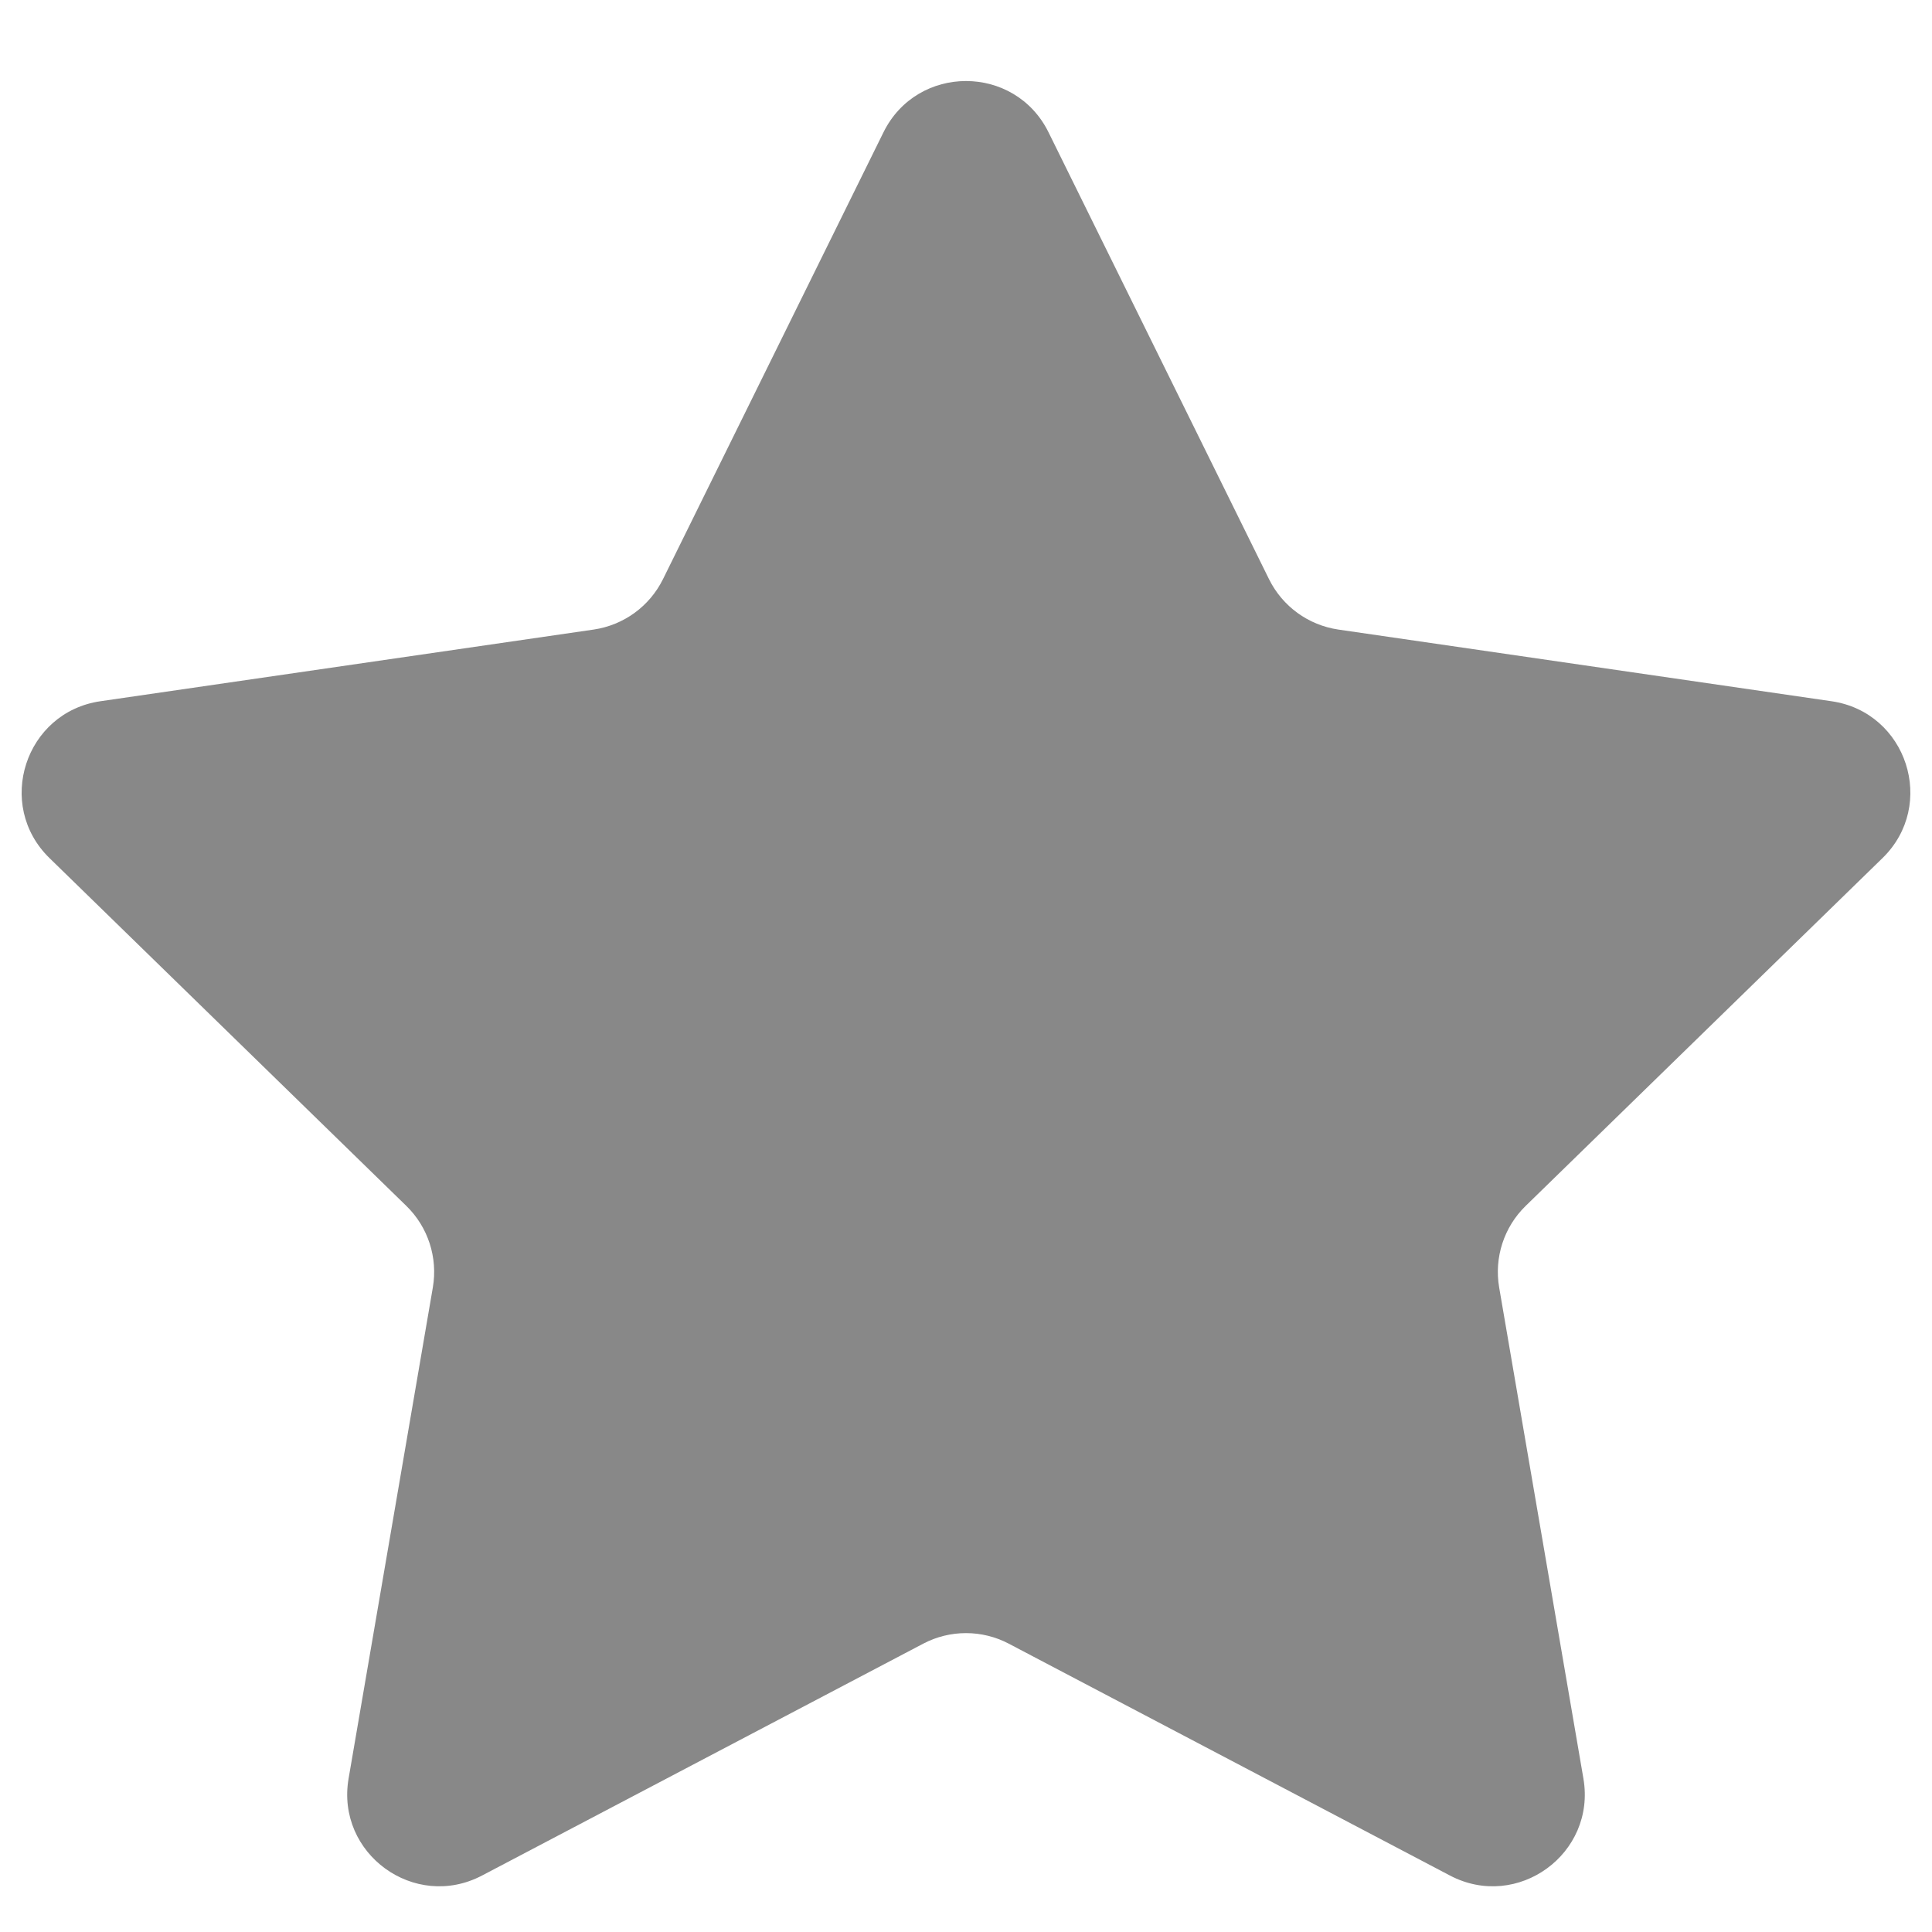
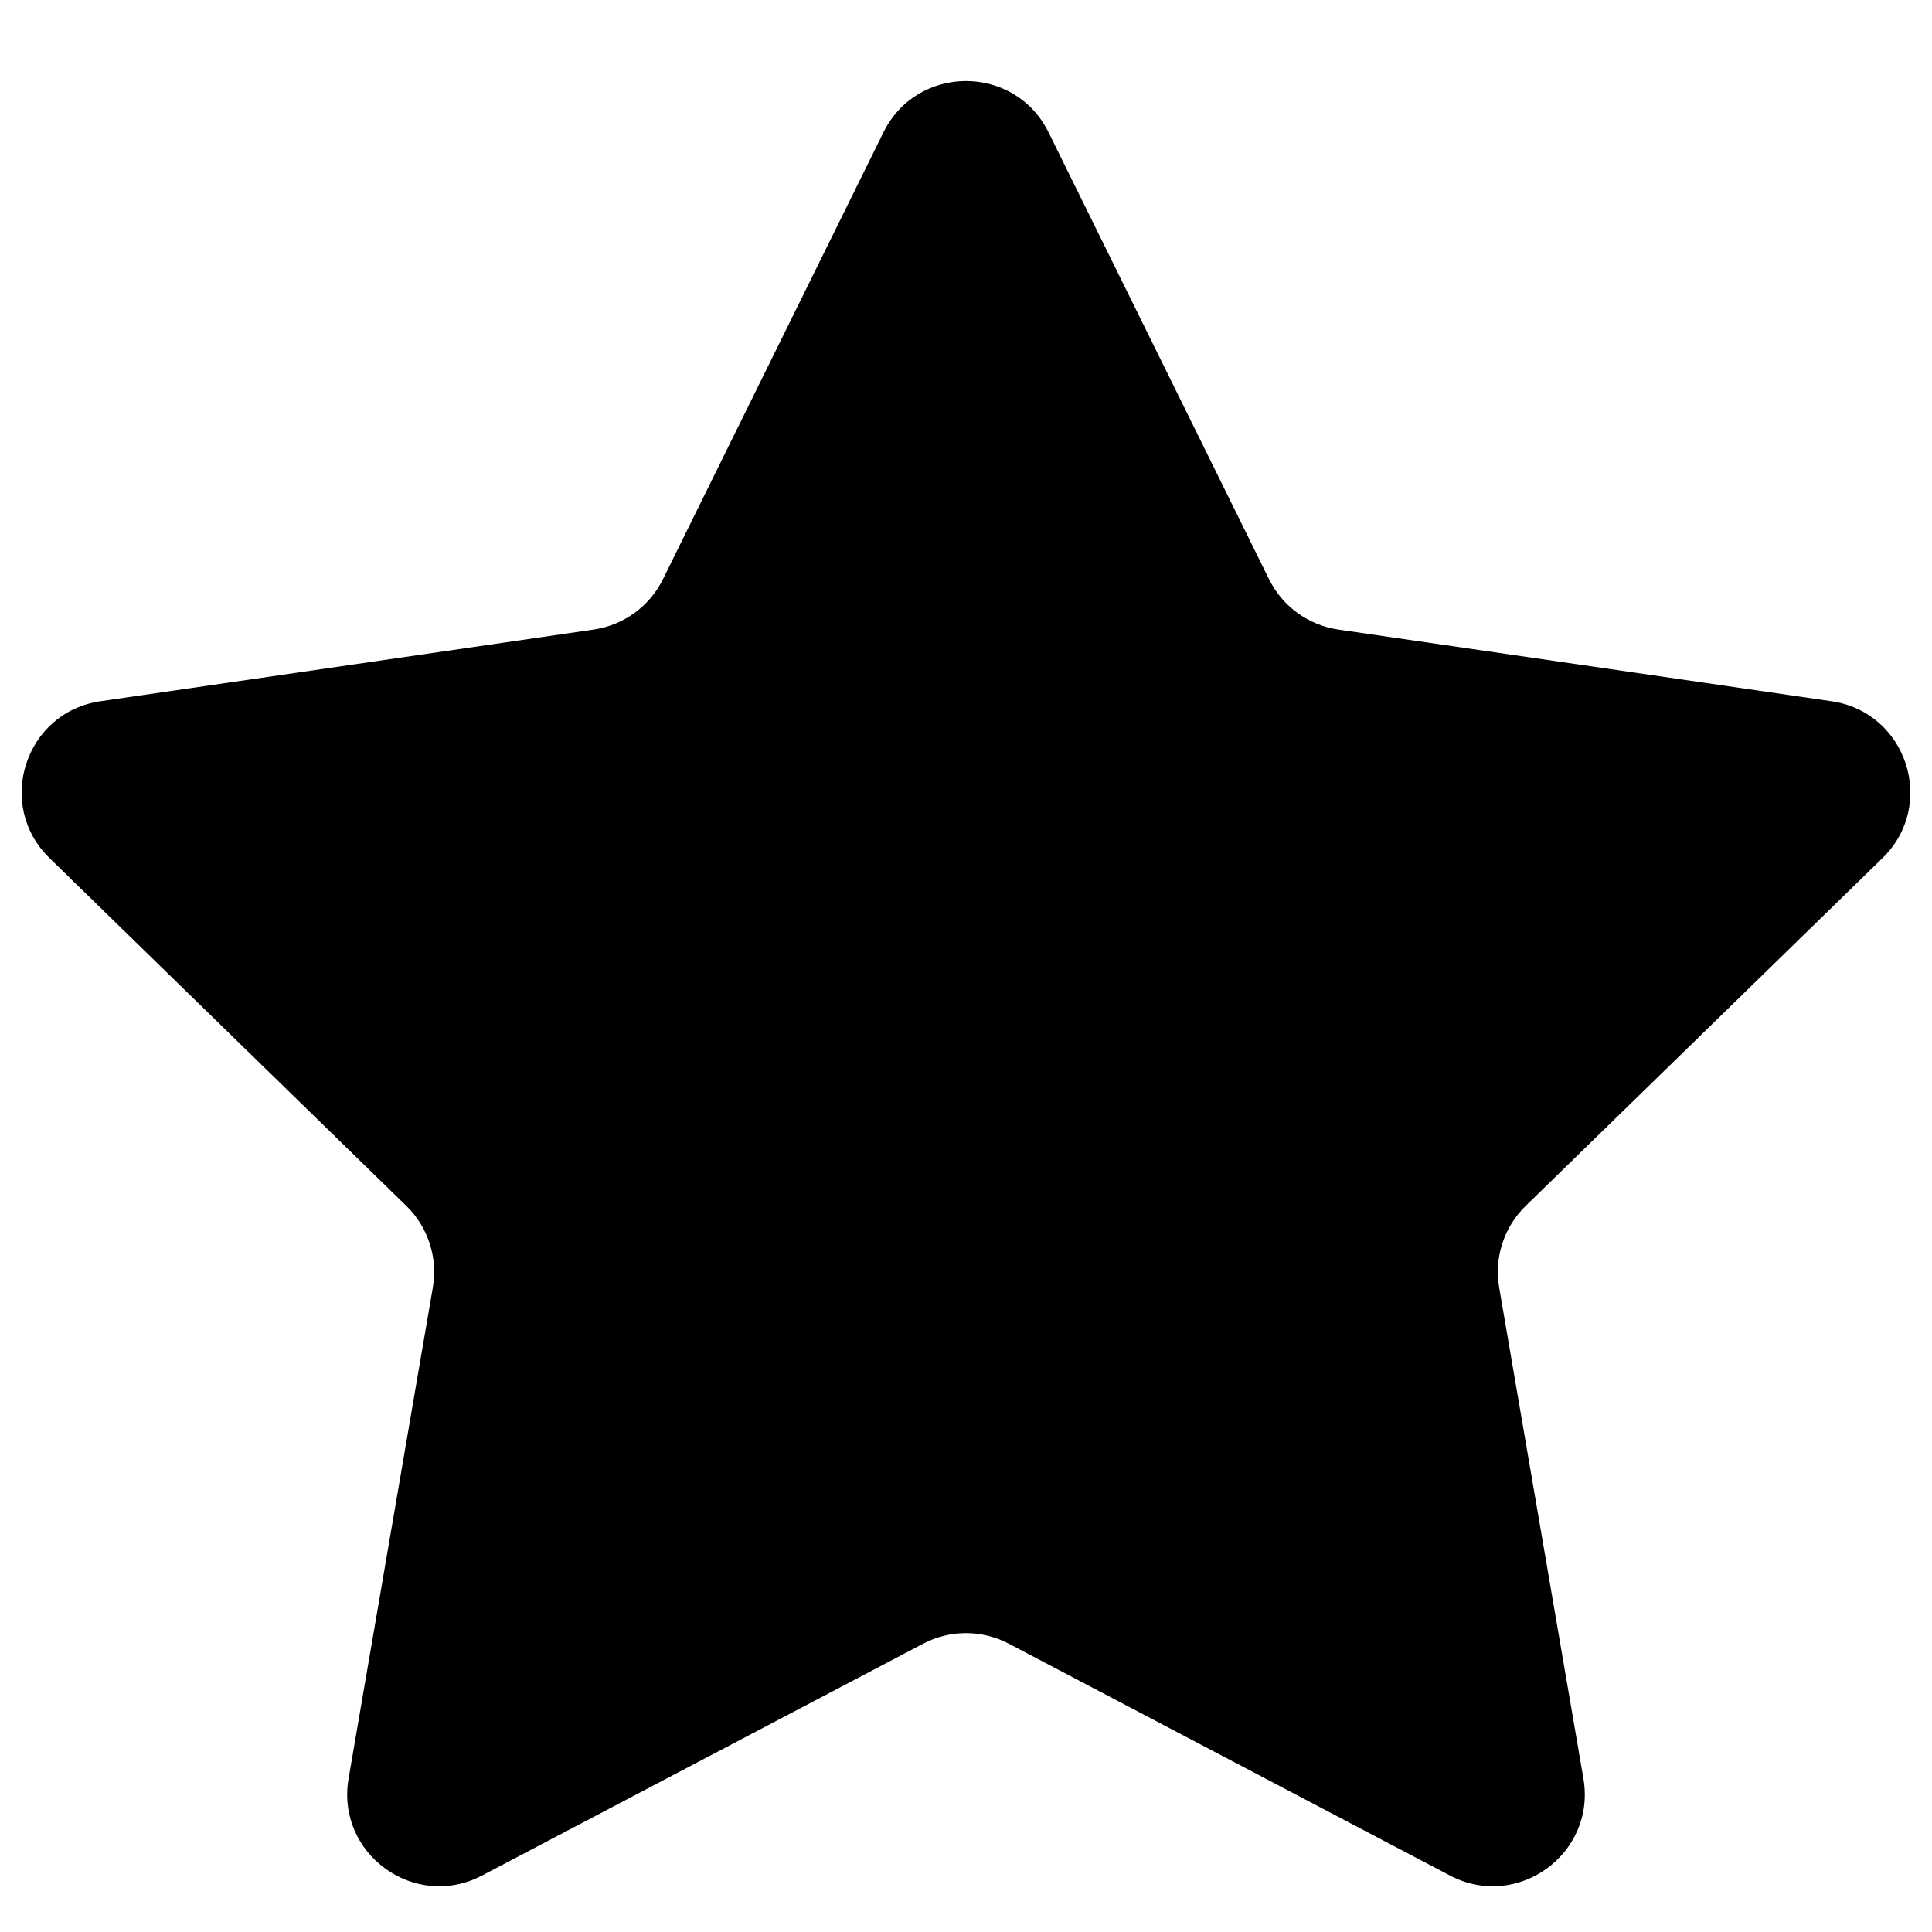
<svg xmlns="http://www.w3.org/2000/svg" width="21" height="21" viewBox="0 0 21 21" fill="none">
-   <path d="M9.603 1.438C9.97 0.695 11.03 0.695 11.397 1.438L13.794 6.296C13.94 6.591 14.221 6.795 14.547 6.843L19.907 7.622C20.728 7.741 21.055 8.749 20.462 9.327L16.583 13.108C16.347 13.338 16.24 13.669 16.295 13.993L17.211 19.332C17.351 20.149 16.494 20.772 15.76 20.386L10.965 17.866C10.674 17.713 10.326 17.713 10.035 17.866L5.24 20.386C4.506 20.772 3.649 20.149 3.789 19.332L4.705 13.993C4.76 13.669 4.653 13.338 4.417 13.108L0.538 9.327C-0.055 8.749 0.272 7.741 1.092 7.622L6.453 6.843C6.779 6.795 7.06 6.591 7.206 6.296L9.603 1.438Z" fill="#888888" />
+   <path d="M9.603 1.438C9.97 0.695 11.03 0.695 11.397 1.438L13.794 6.296C13.94 6.591 14.221 6.795 14.547 6.843L19.907 7.622C20.728 7.741 21.055 8.749 20.462 9.327L16.583 13.108C16.347 13.338 16.24 13.669 16.295 13.993L17.211 19.332C17.351 20.149 16.494 20.772 15.76 20.386L10.965 17.866C10.674 17.713 10.326 17.713 10.035 17.866L5.24 20.386C4.506 20.772 3.649 20.149 3.789 19.332L4.705 13.993C4.76 13.669 4.653 13.338 4.417 13.108L0.538 9.327C-0.055 8.749 0.272 7.741 1.092 7.622L6.453 6.843C6.779 6.795 7.06 6.591 7.206 6.296L9.603 1.438Z" fill="currentColor" />
</svg>
